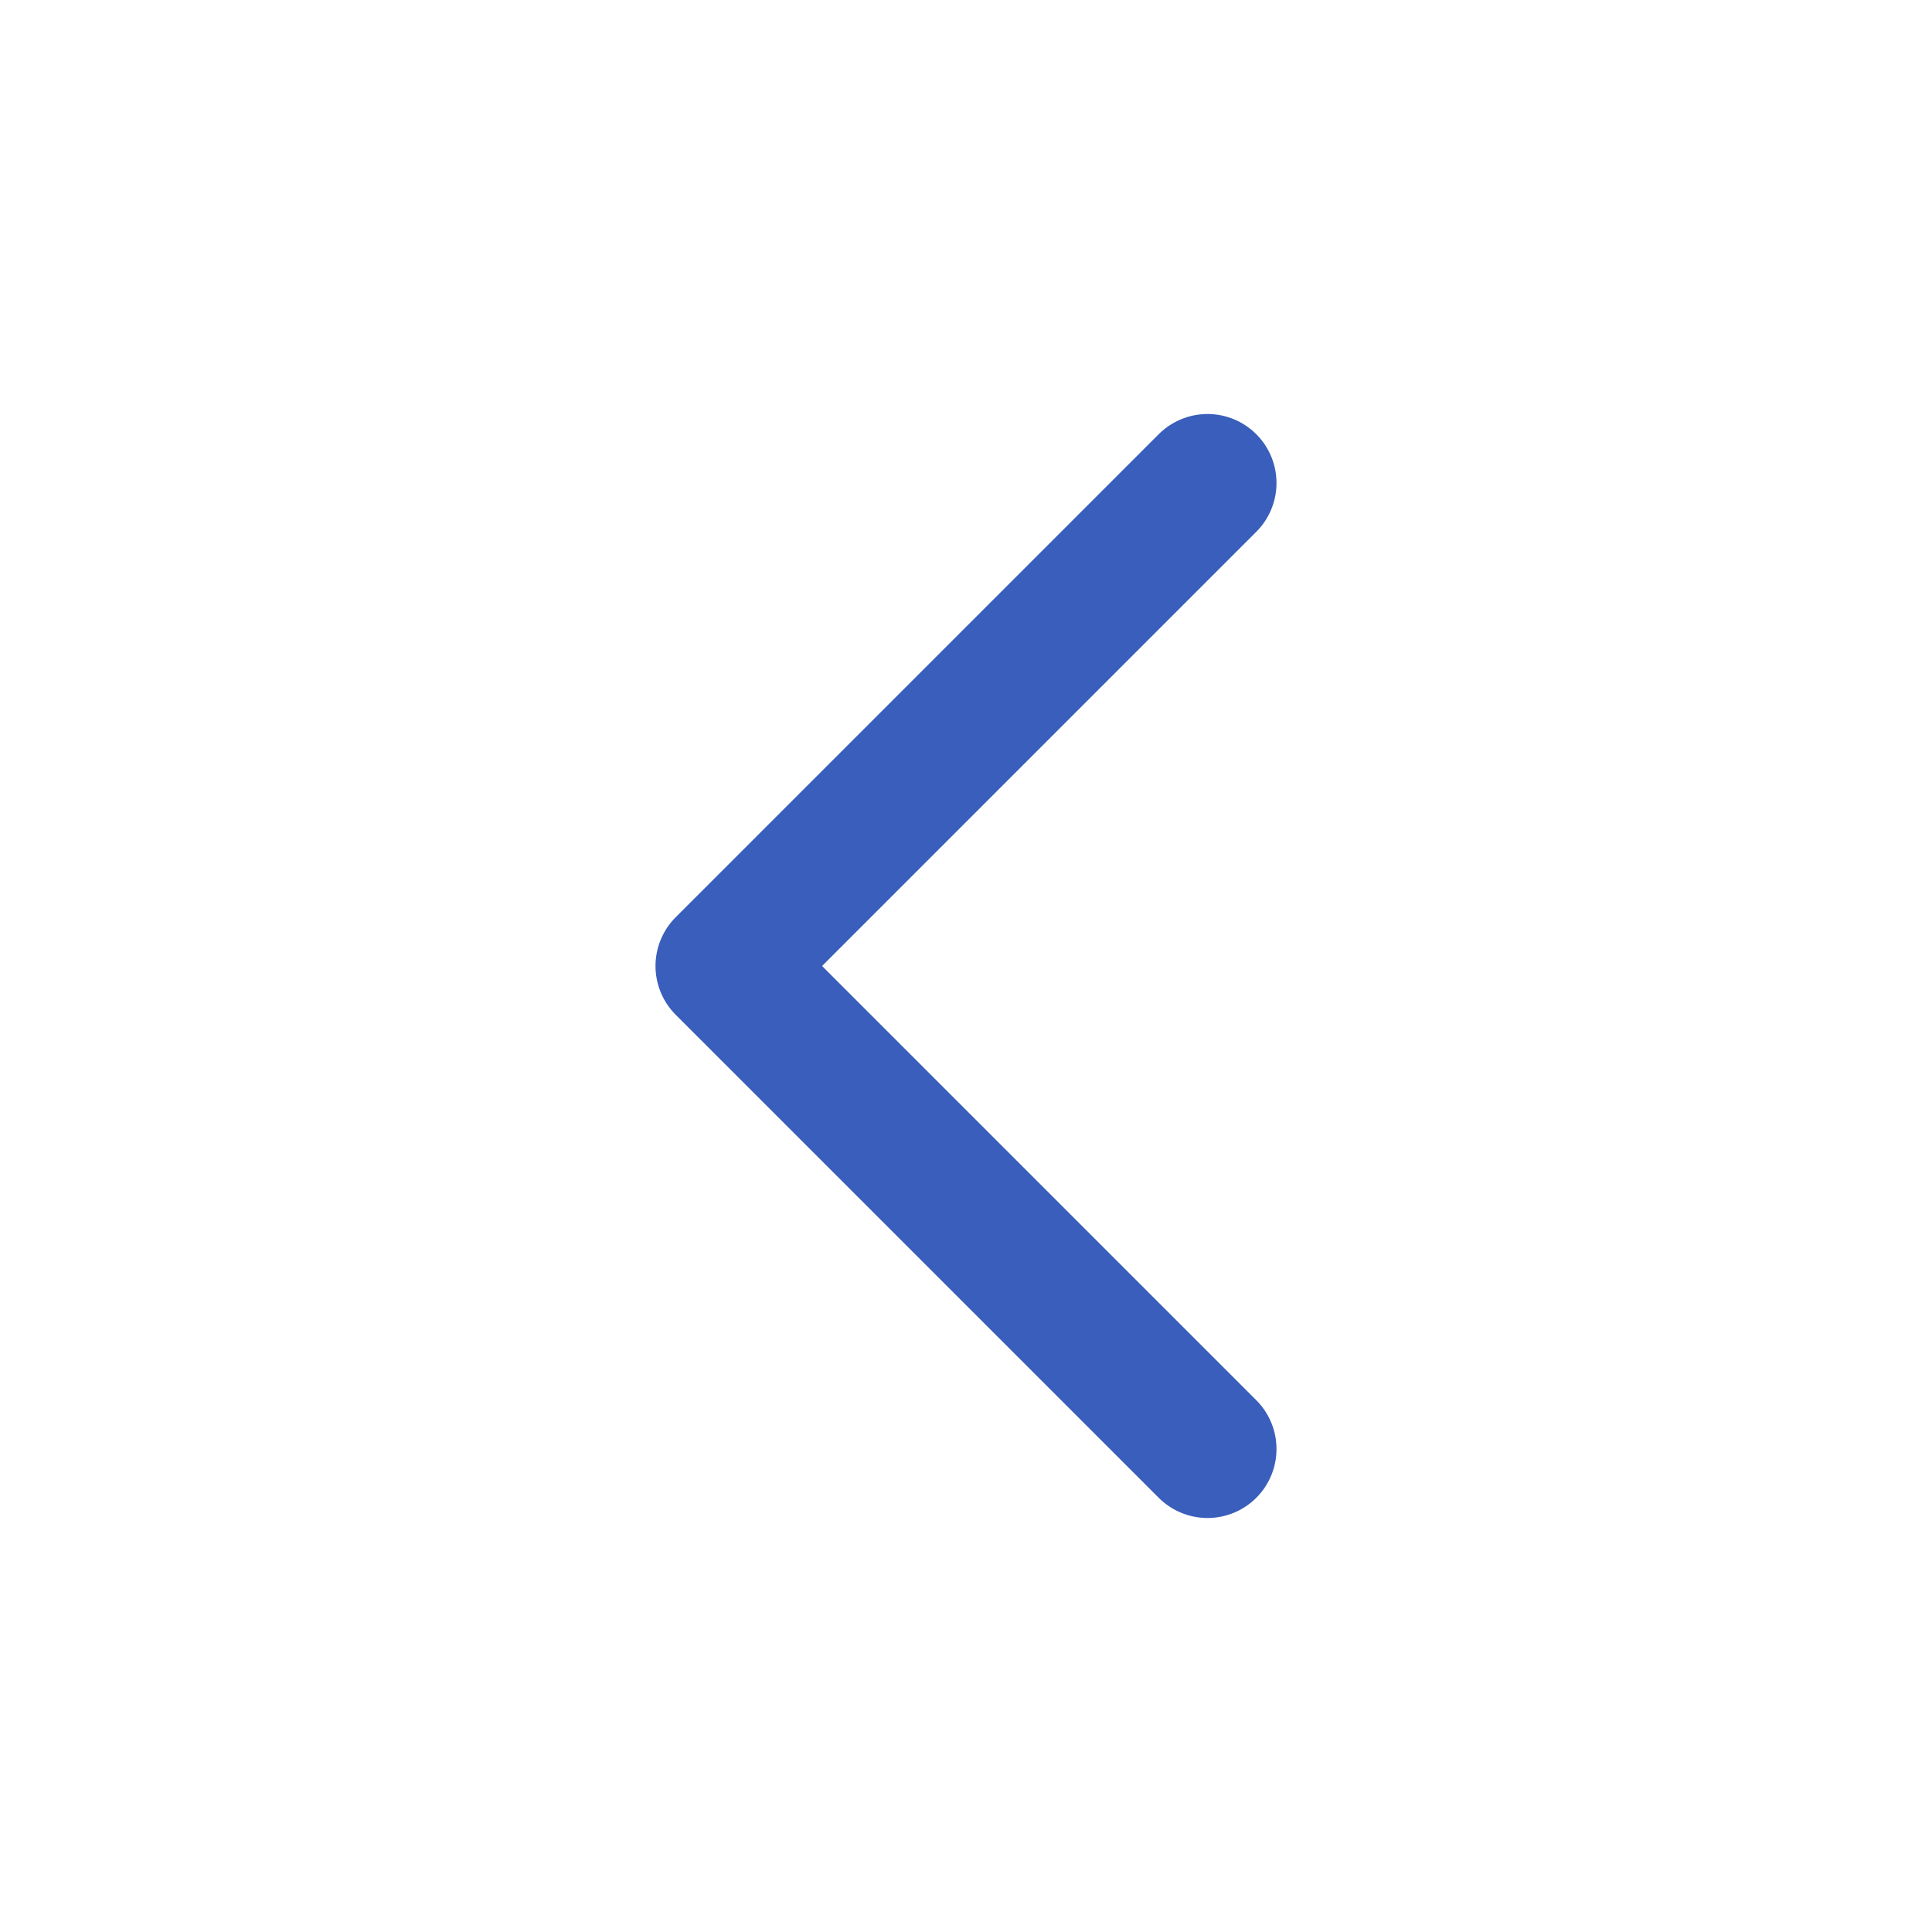
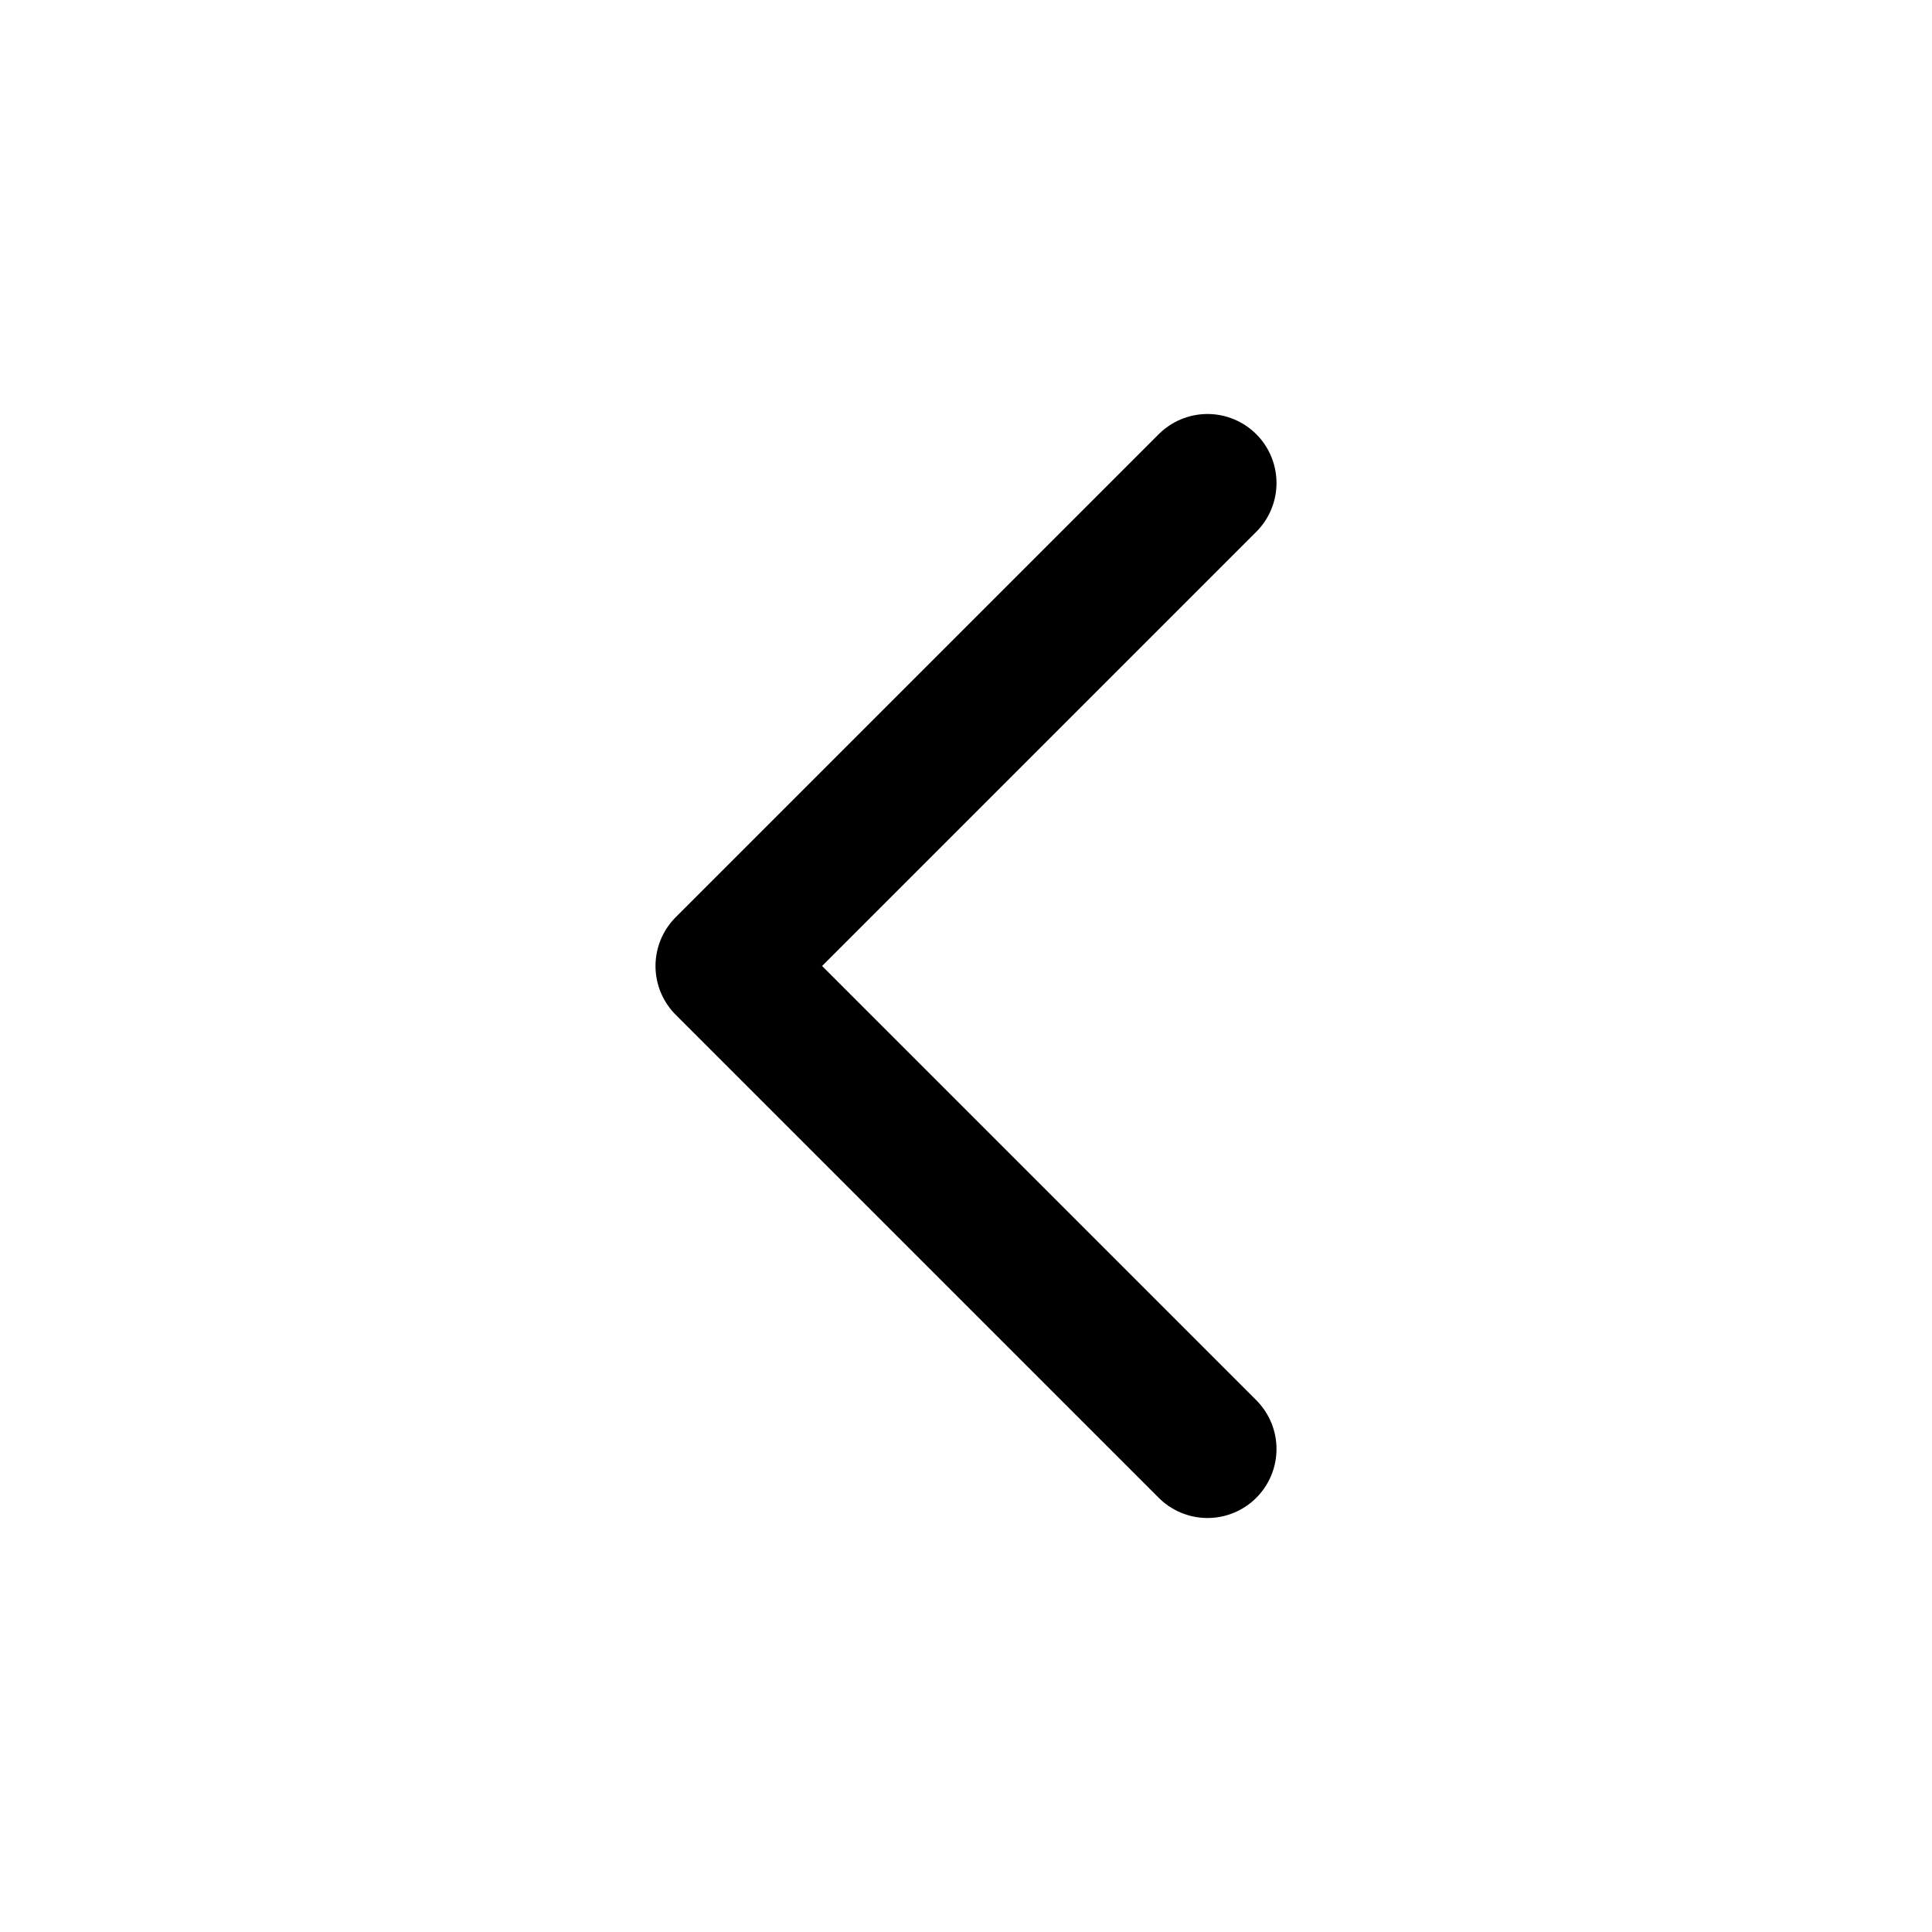
<svg xmlns="http://www.w3.org/2000/svg" width="42" height="42" viewBox="0 0 42 42" fill="none">
-   <path d="M26.25 31.5L15.75 21L26.25 10.5" stroke="#3A5EBB" stroke-width="3" stroke-linecap="round" stroke-linejoin="round" />
+   <path d="M26.25 31.5L15.75 21L26.25 10.5" stroke="currentColor" stroke-width="3" stroke-linecap="round" stroke-linejoin="round" />
</svg>
